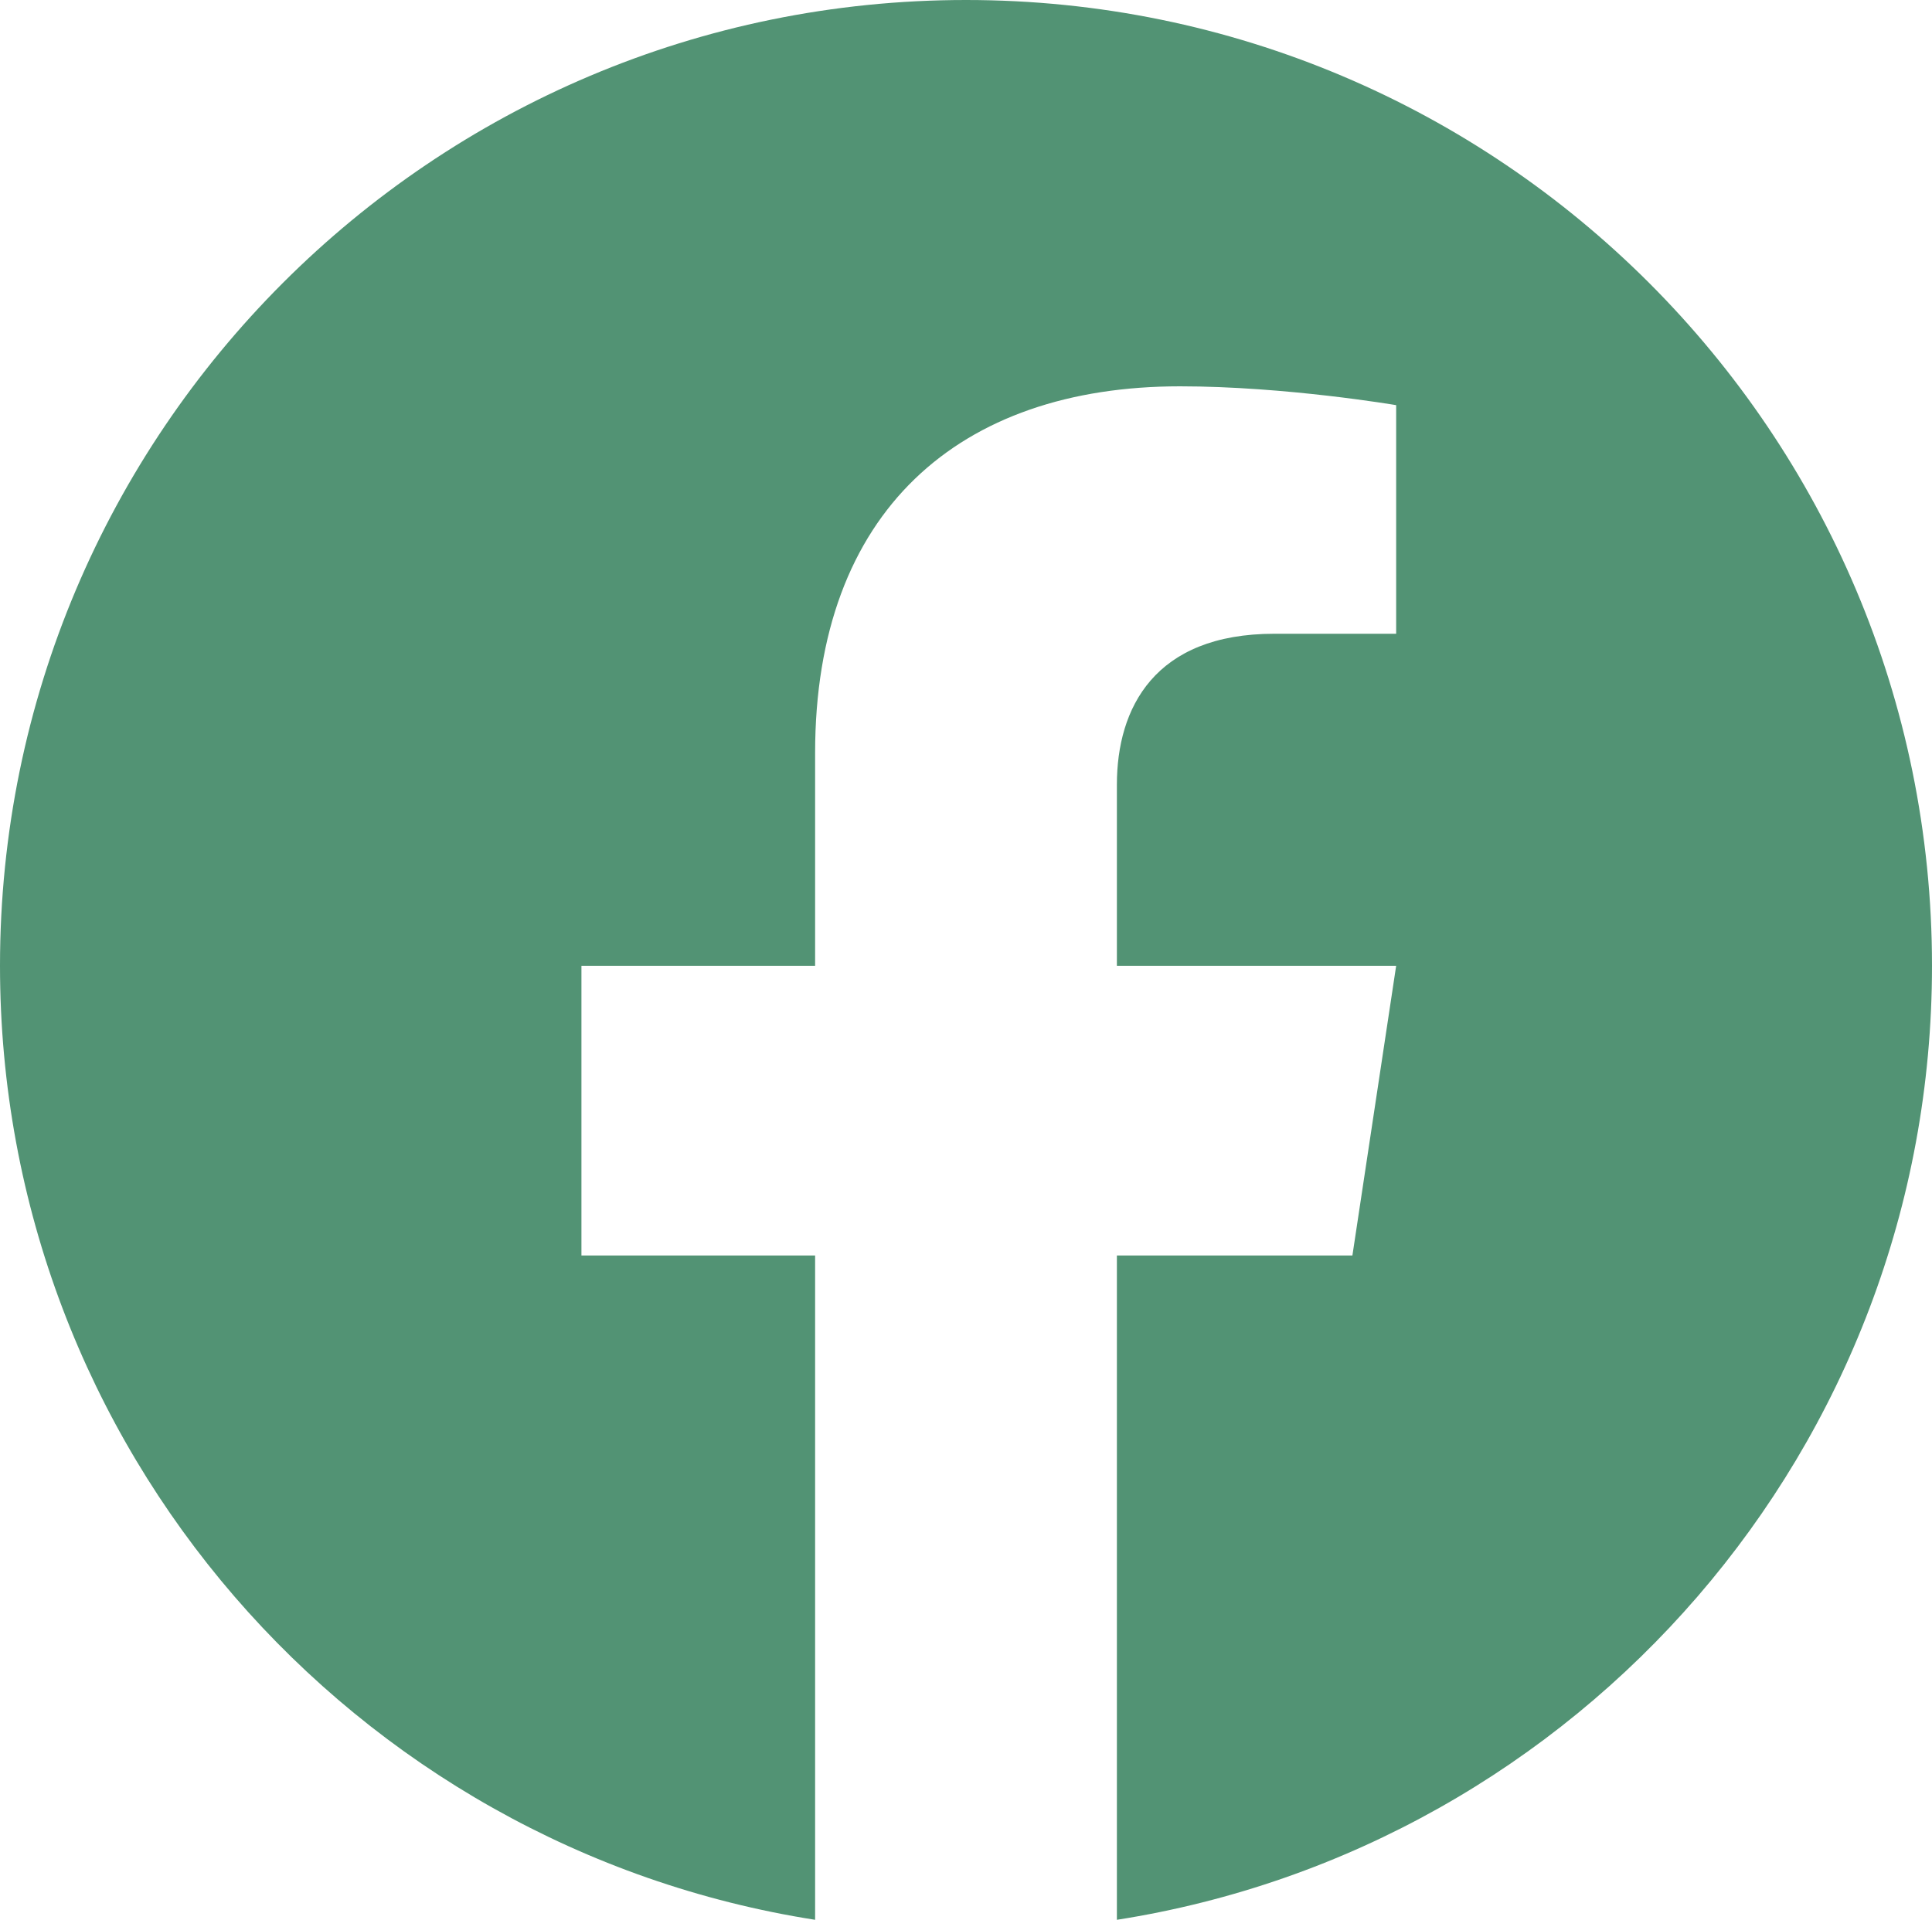
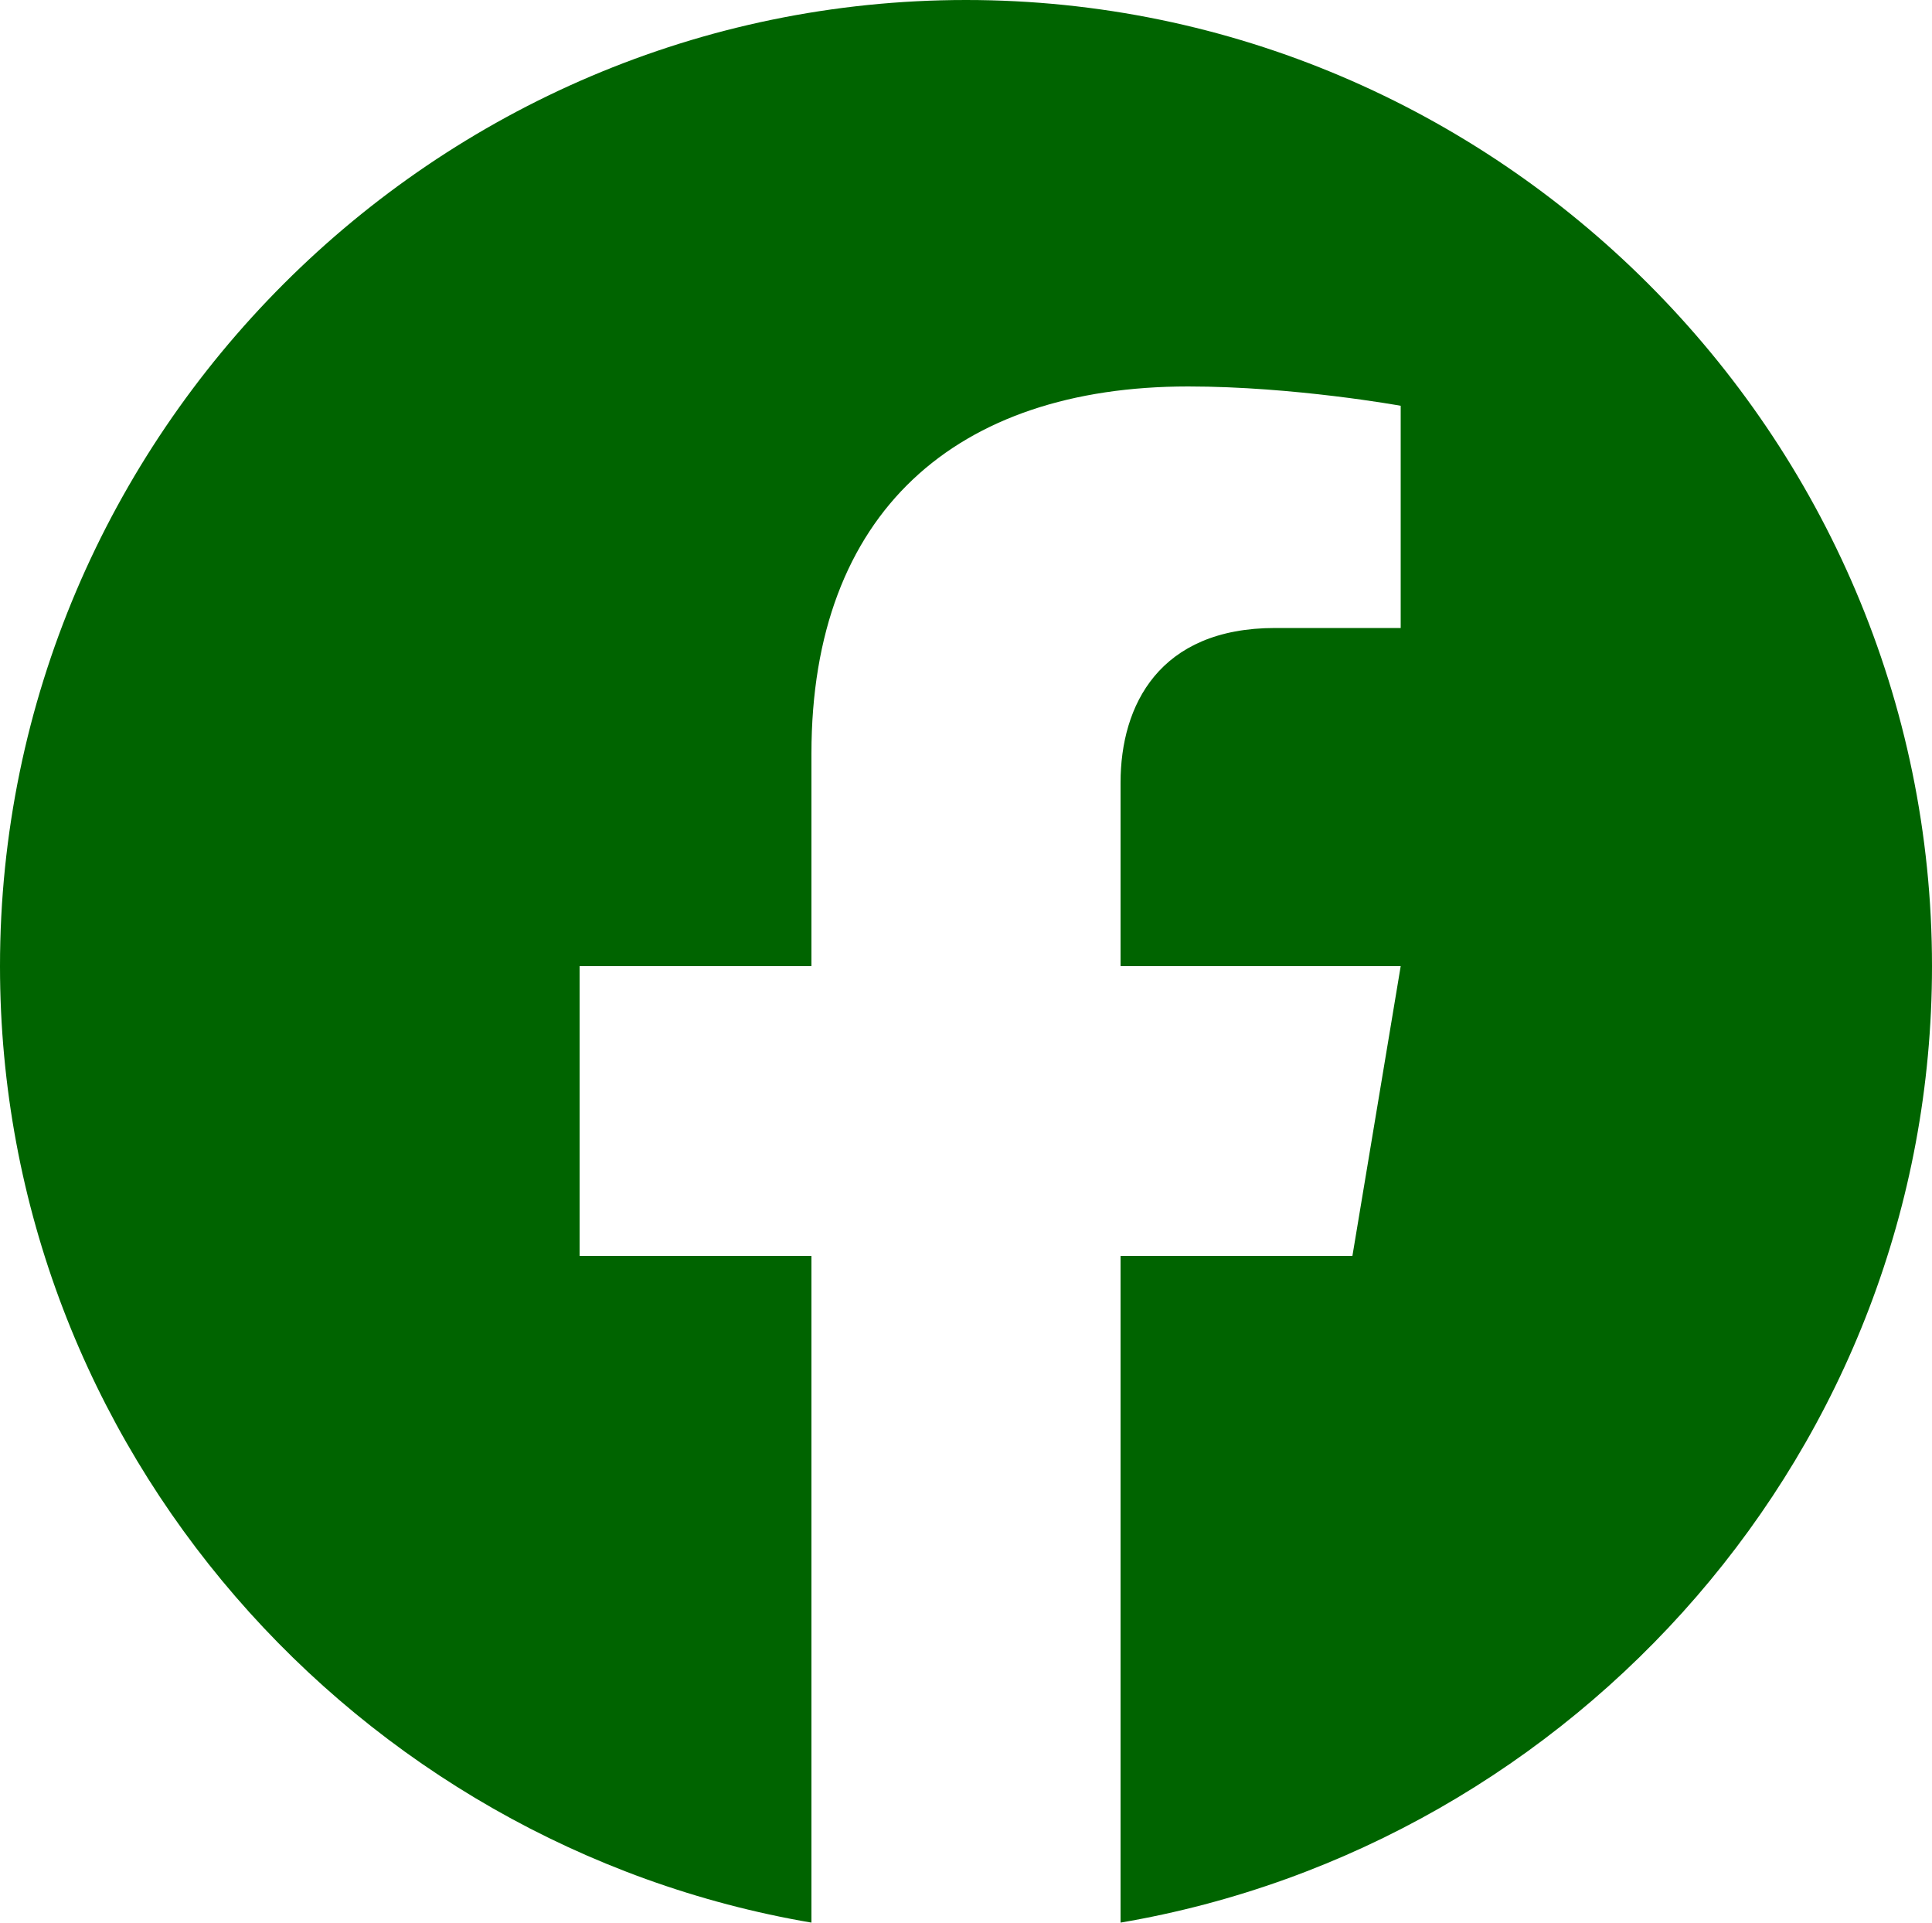
- <svg xmlns="http://www.w3.org/2000/svg" id="a" viewBox="0 0 20 19.878">
-   <path id="b" d="m20,10c0,4.991-3.657,9.128-8.438,9.878v-6.878h2.438l.453-3h-2.891v-1.876c0-.791.387-1.562,1.63-1.562h1.261v-2.367s-1.144-.195-2.238-.195c-2.284,0-3.777,1.291-3.777,3.797v2.203h-2.419v3h2.419v6.878C3.657,19.128,0,14.991,0,10,0,4.477,4.477,0,10,0s10,4.477,10,10" fill="#529374" stroke-width="0" />
+ <svg xmlns="http://www.w3.org/2000/svg" version="1.1" id="a" x="0px" y="0px" width="20px" height="19.9px" viewBox="0 0 20 19.9" style="enable-background:new 0 0 20 19.9;" xml:space="preserve">
+   <style type="text/css">
+ 	.st0{fill:#006400;}
+ </style>
+   <path id="b" class="st0" d="M20,10c0,5-3.7,9.1-8.4,9.9V13H14l0.5-3h-2.9V8.1c0-0.8,0.4-1.6,1.6-1.6h1.3V4.2c0,0-1.1-0.2-2.2-0.2  C9.9,4,8.4,5.3,8.4,7.8V10H6v3h2.4v6.9C3.7,19.1,0,15,0,10C0,4.5,4.5,0,10,0S20,4.5,20,10" />
</svg>
